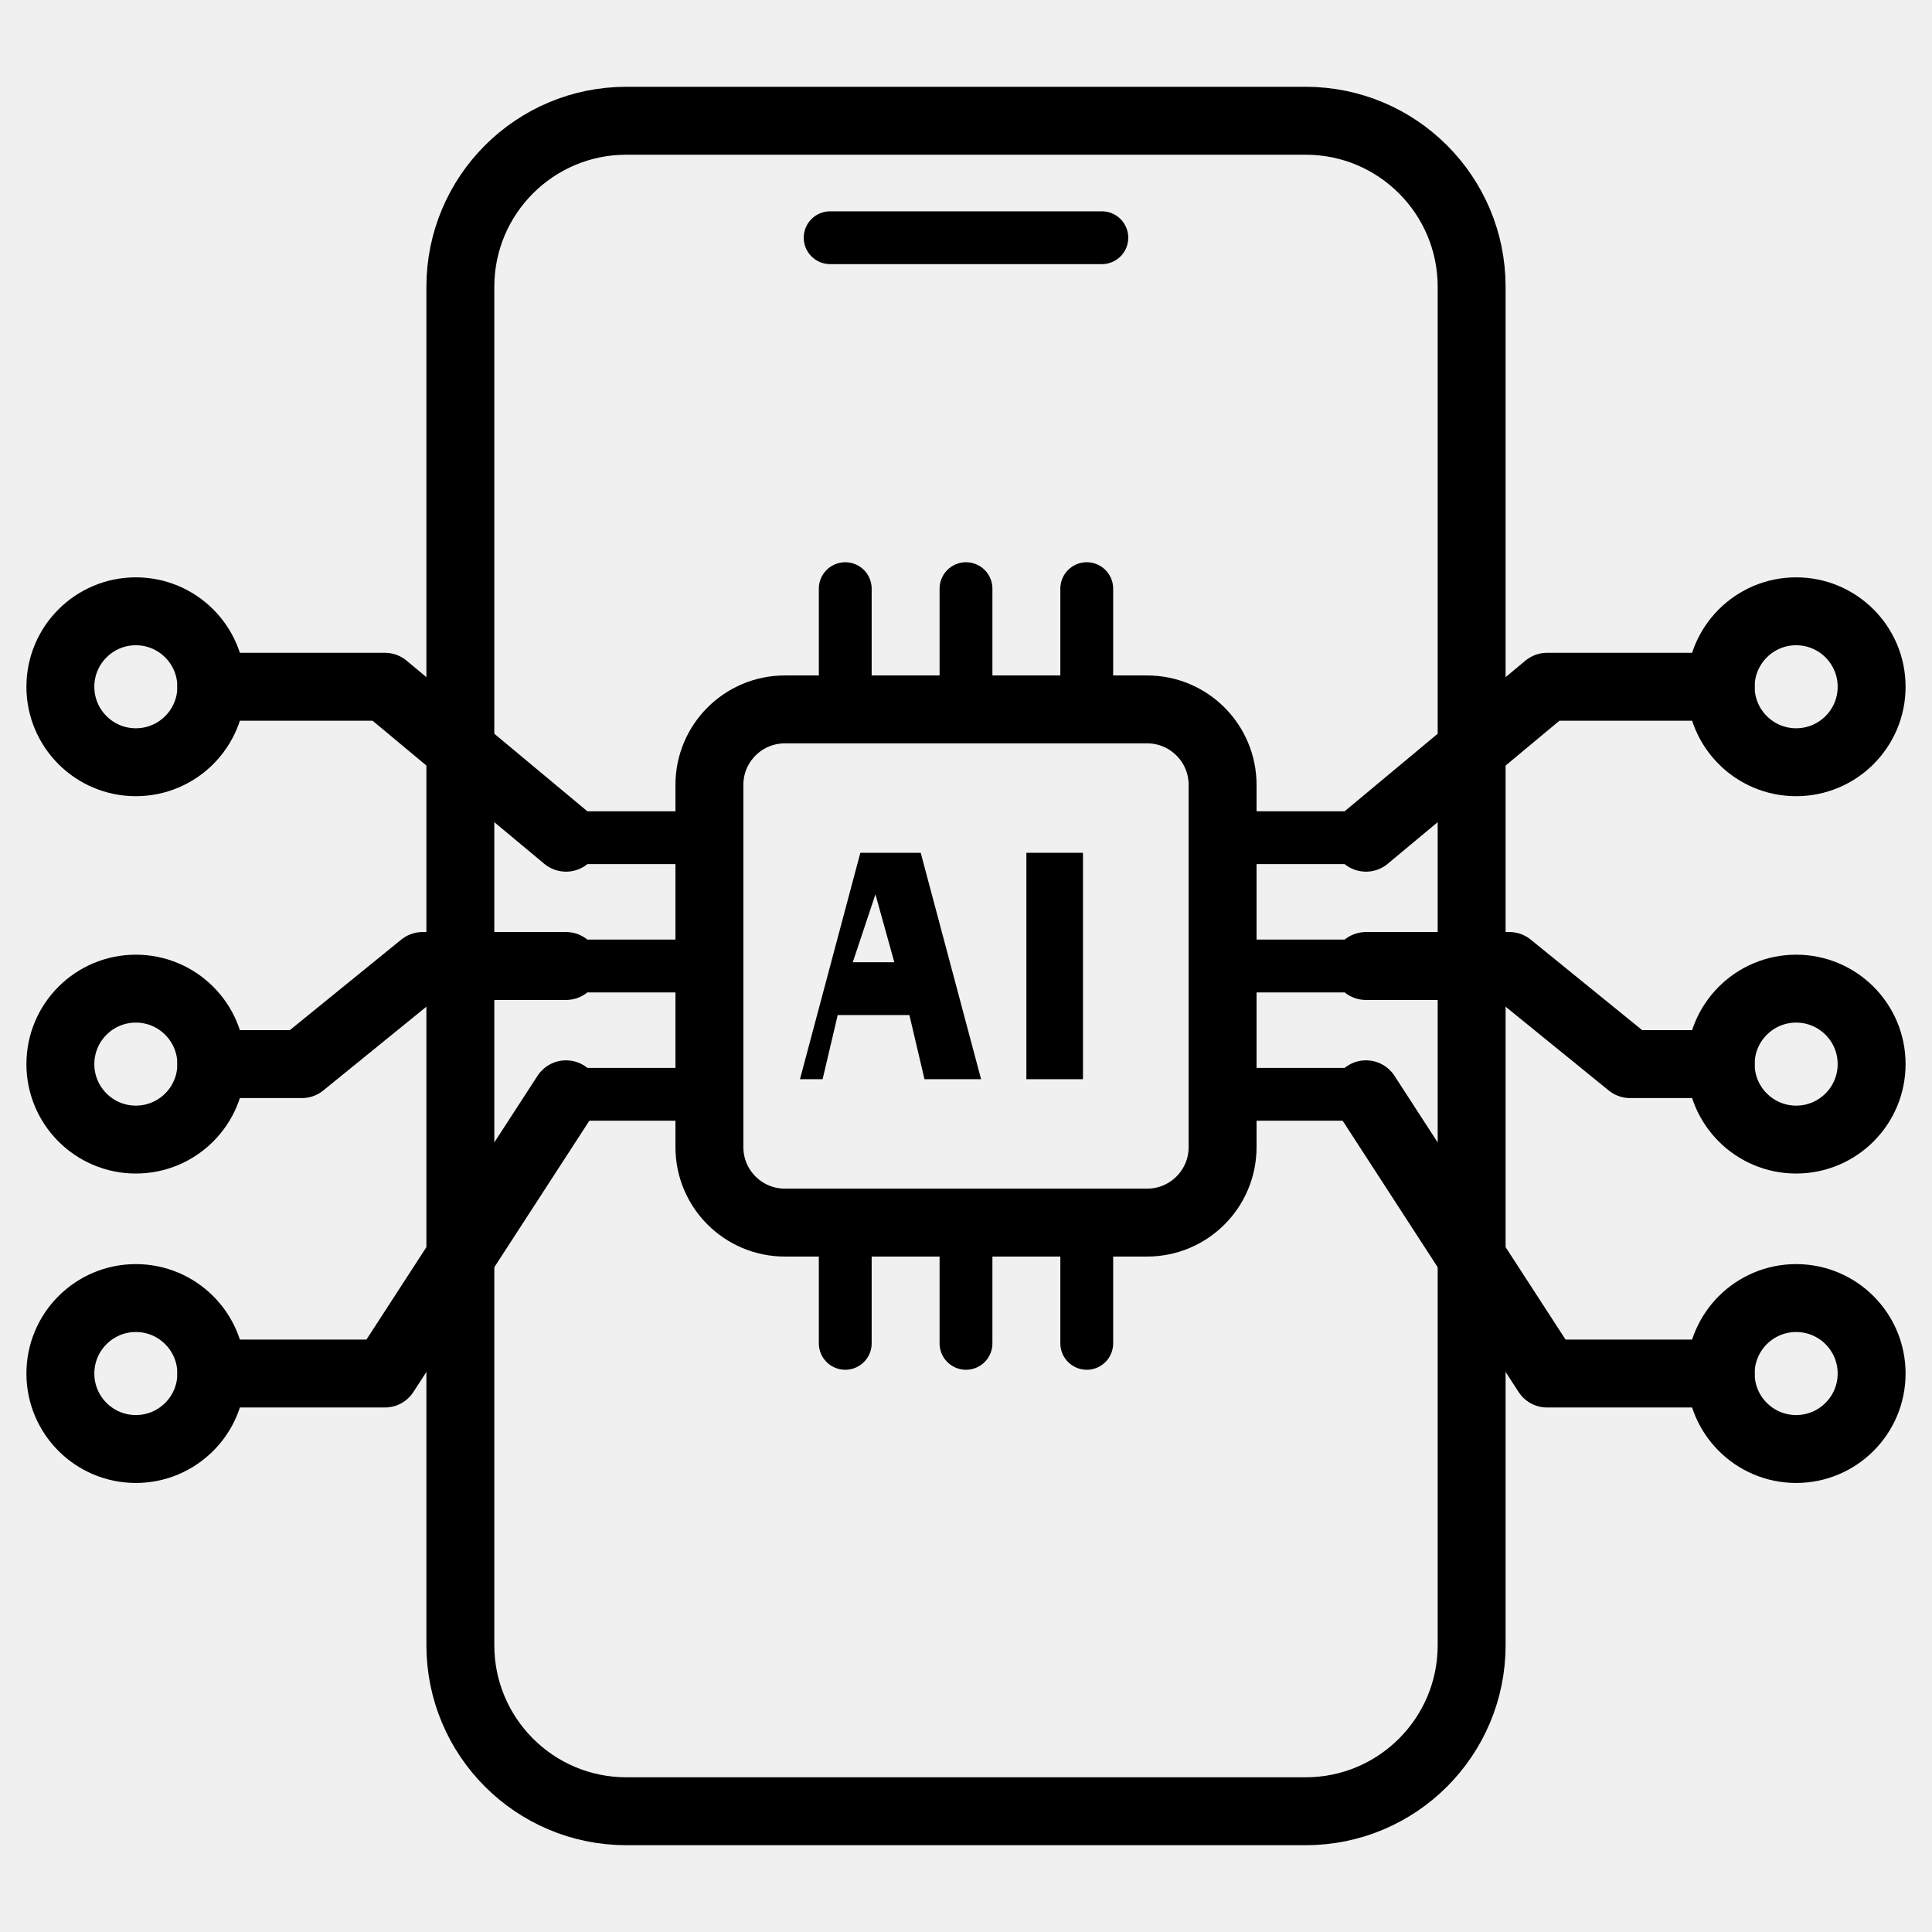
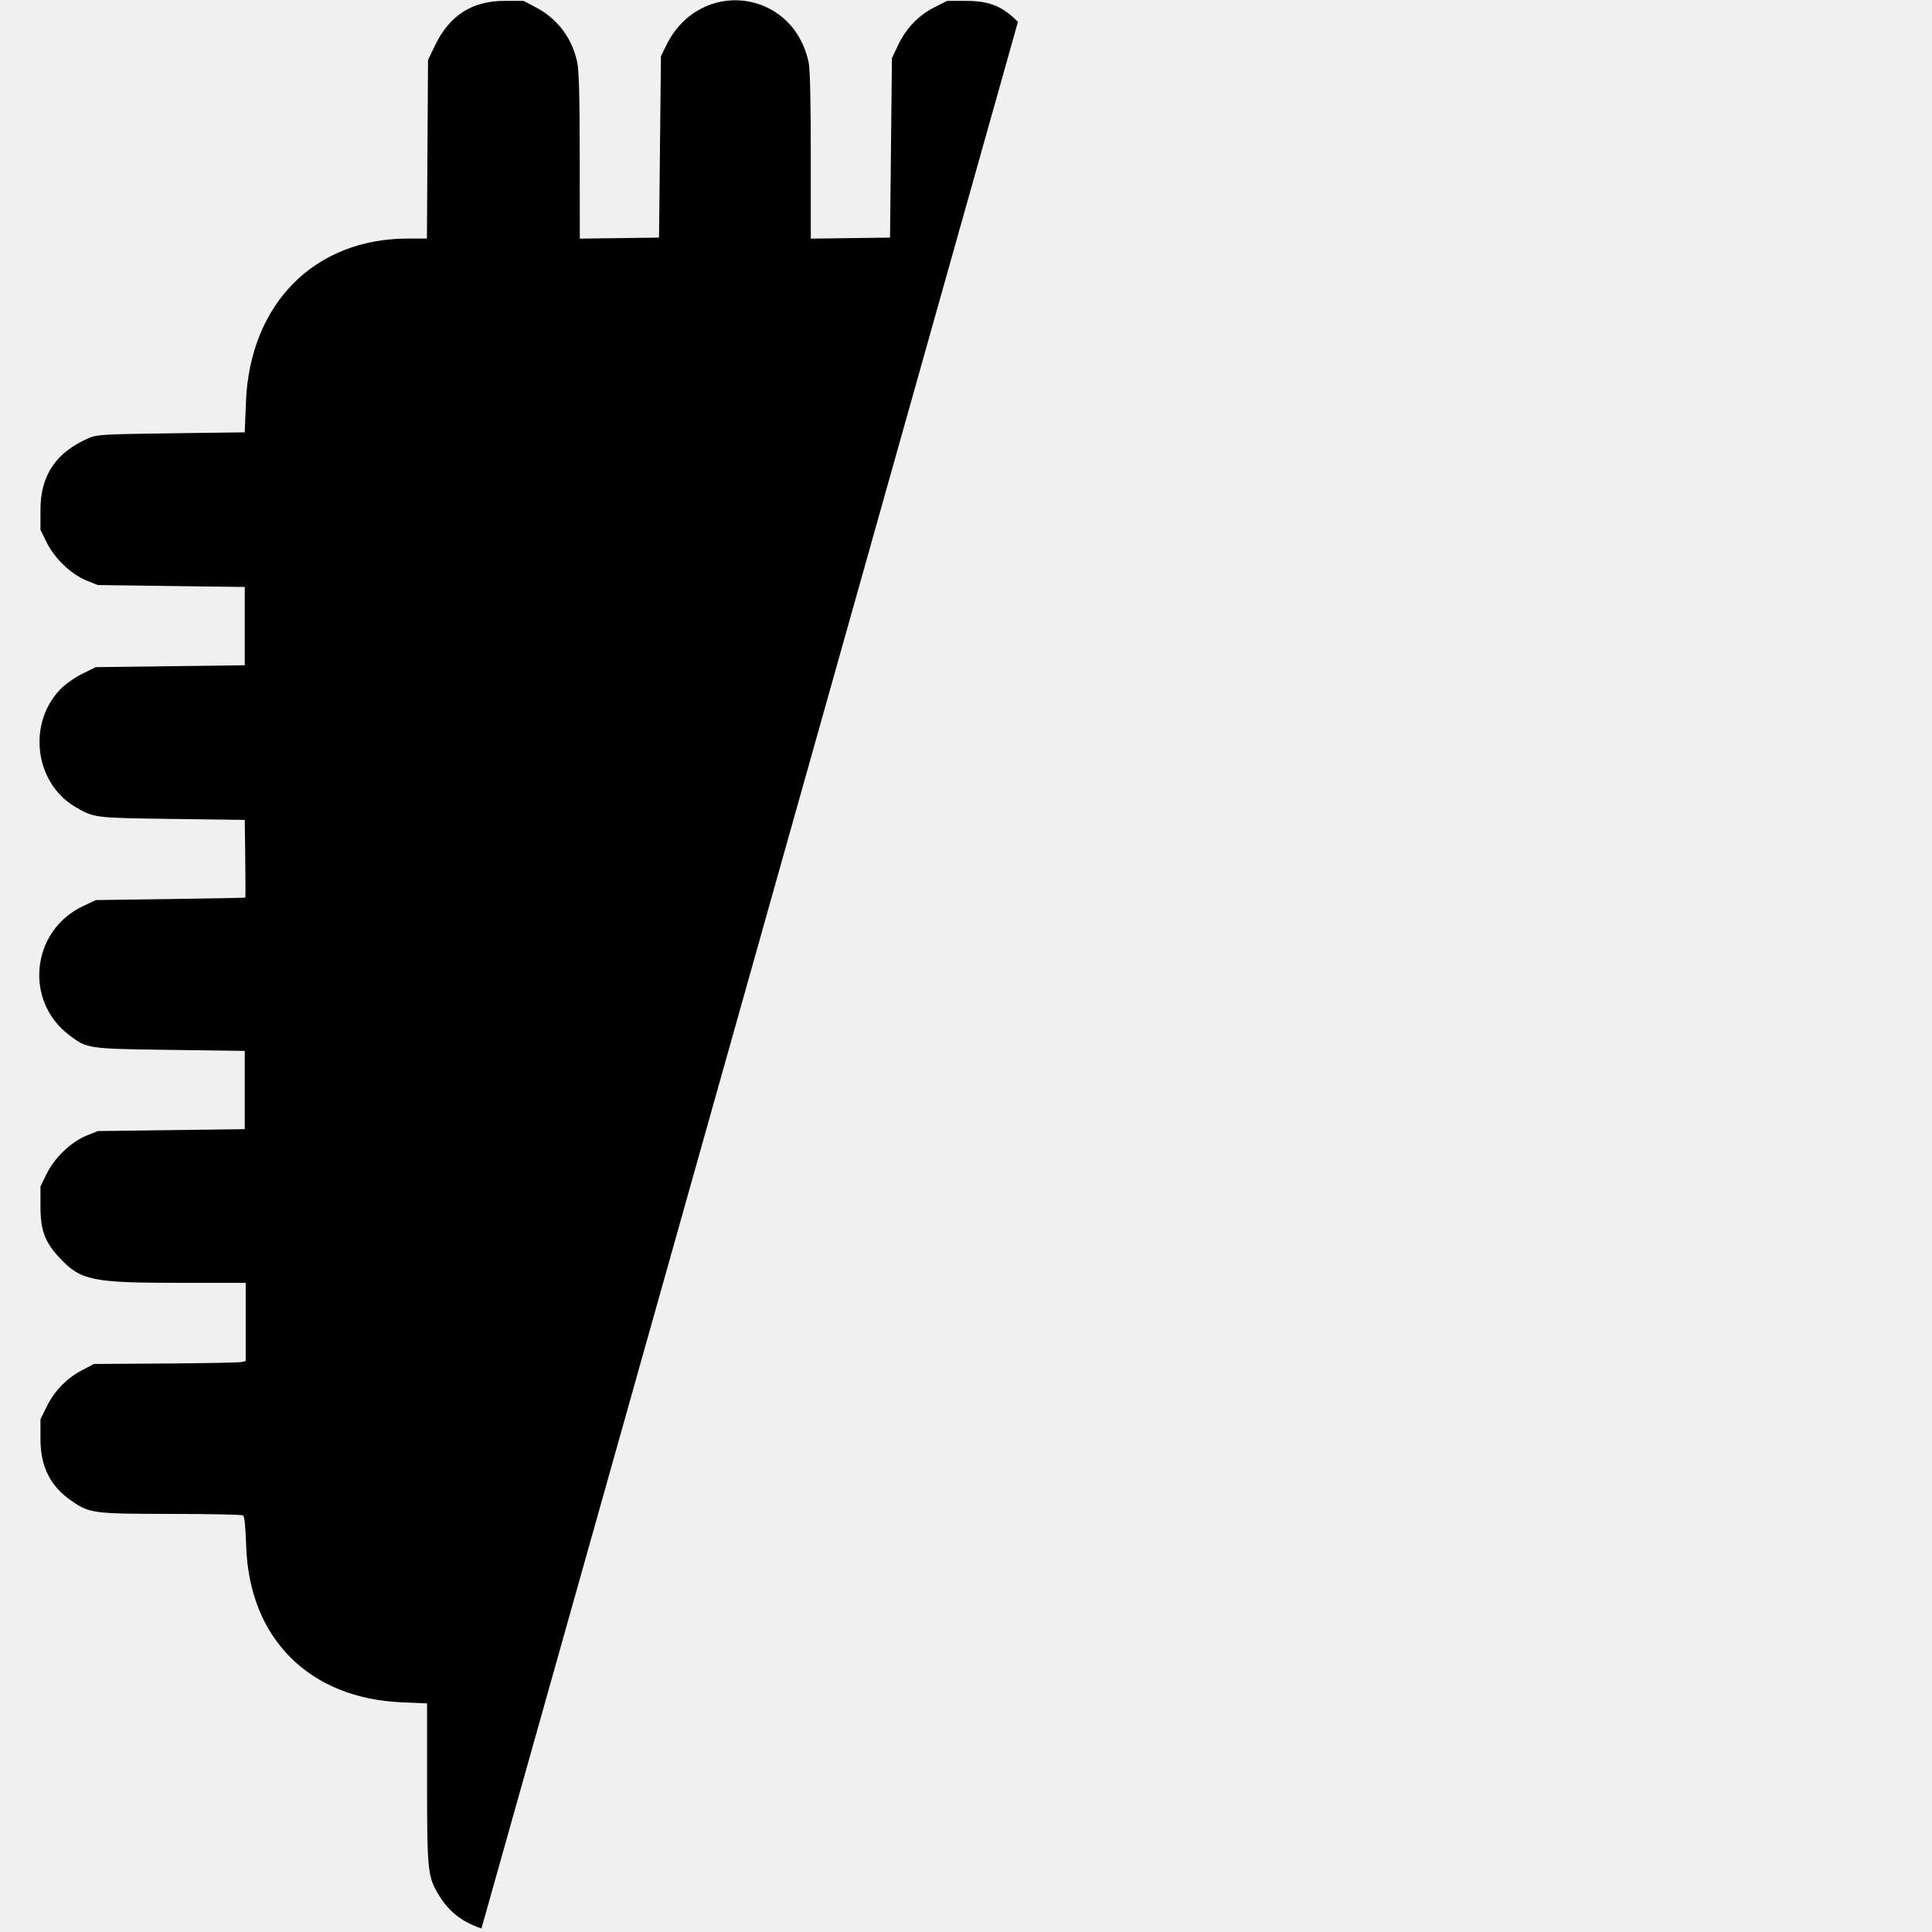
- <svg xmlns="http://www.w3.org/2000/svg" viewBox="0 0 512 512" width="512" height="512" fill="none" stroke="currentColor" stroke-width="18" stroke-linecap="round" stroke-linejoin="round">
-   <rect x="122" y="32" width="268" height="448" rx="44" ry="44" />
-   <rect x="213" y="56" width="86" height="14" rx="7" ry="7" fill="currentColor" stroke="none" />
-   <path d="M 150 222 L 102 182 L 56 182" />
-   <path d="M 150 256 L 112 256 L 80 282 L 56 282" />
-   <path d="M 150 290 L 102 364 L 56 364" />
-   <circle cx="36" cy="182" r="20" />
-   <circle cx="36" cy="282" r="20" />
-   <circle cx="36" cy="364" r="20" />
-   <path d="M 362 222 L 410 182 L 456 182" />
-   <path d="M 362 256 L 400 256 L 432 282 L 456 282" />
-   <path d="M 362 290 L 410 364 L 456 364" />
-   <circle cx="476" cy="182" r="20" />
-   <circle cx="476" cy="282" r="20" />
-   <circle cx="476" cy="364" r="20" />
-   <line x1="224" y1="188" x2="224" y2="156" stroke-width="14" />
-   <line x1="256" y1="188" x2="256" y2="156" stroke-width="14" />
-   <line x1="288" y1="188" x2="288" y2="156" stroke-width="14" />
-   <line x1="224" y1="324" x2="224" y2="356" stroke-width="14" />
-   <line x1="256" y1="324" x2="256" y2="356" stroke-width="14" />
-   <line x1="288" y1="324" x2="288" y2="356" stroke-width="14" />
-   <line x1="188" y1="222" x2="156" y2="222" stroke-width="14" />
-   <line x1="188" y1="256" x2="156" y2="256" stroke-width="14" />
-   <line x1="188" y1="290" x2="156" y2="290" stroke-width="14" />
-   <line x1="324" y1="222" x2="356" y2="222" stroke-width="14" />
-   <line x1="324" y1="256" x2="356" y2="256" stroke-width="14" />
-   <line x1="324" y1="290" x2="356" y2="290" stroke-width="14" />
-   <rect x="188" y="188" width="136" height="136" rx="20" ry="20" stroke-width="18" />
-   <path d="M 212 286 L 228 226 L 244 226 L 260 286 L 245 286 L 241 269 L 222 269 L 218 286 Z M 226 255 L 237 255 L 232 237 Z" fill="currentColor" stroke="none" />
-   <rect x="272" y="226" width="15" height="60" fill="currentColor" stroke="none" />
+ <svg xmlns="http://www.w3.org/2000/svg" width="500" height="500" viewBox="0 0 1500.87 1564.42" preserveAspectRatio="xMidYMid meet">
+   <defs>
+     <mask id="mask_1" mask-type="alpha">
+       <path d="M-30.7 -12.44 L1552.3 -12.44 L1552.3 1570.56 L-30.7 1570.56 L-30.7 -12.44 Z" fill-rule="evenodd" id="Pfad" style="fill:white;" />
+     </mask>
+   </defs>
+   <g id="Gruppe">
+     <g mask="url(#mask_1)">
+       <path d="M358.07 1561.6 C341.55 1555.89 331.13 1547.5 322.72 1533.14 C314.6 1519.27 314.04 1513.51 314.04 1443.69 L314.04 1379.31 L293.55 1378.44 C218.54 1375.27 170.05 1326.64 167.59 1252.11 C167.09 1236.81 166.17 1227.75 165.06 1227.04 C164.1 1226.44 137.71 1225.91 106.41 1225.87 C43.38 1225.78 40.91 1225.46 26.01 1215.2 C9.04 1203.52 0.99 1187.54 0.99 1165.51 L0.99 1149.24 L6.09 1138.89 C12.34 1126.19 22.32 1115.95 34.82 1109.42 L44.28 1104.47 L102.25 1104.09 C134.13 1103.87 161.78 1103.34 163.7 1102.9 L167.18 1102.1 L167.18 1070.44 L167.18 1038.77 L113.35 1038.77 C43.06 1038.77 33.56 1036.81 16.7 1018.79 C4.54 1005.78 0.99 996.33 0.99 976.91 L0.99 960.66 L6.04 950.39 C12.44 937.38 25.9 924.54 38.43 919.49 L47.37 915.88 L106.89 915.1 L166.4 914.33 L166.4 882.64 L166.4 850.95 L106.11 850.13 C38.91 849.22 38.86 849.21 24.21 838.13 C-12.49 810.38 -6.42 753.57 35.35 733.78 L45.82 728.82 L106.11 727.99 C139.27 727.53 166.59 727.01 166.82 726.83 C167.05 726.65 167.05 712.42 166.82 695.2 L166.4 663.89 L107.66 663.12 C44.4 662.28 44.39 662.28 29.26 653.41 C-3.74 634.08 -9.82 585.79 17.24 557.99 C21.12 554 28.97 548.49 34.98 545.53 L45.75 540.22 L106.08 539.45 L166.4 538.68 L166.4 506.99 L166.4 475.29 L106.89 474.52 L47.37 473.74 L38.43 470.14 C25.91 465.09 12.44 452.24 6.04 439.25 L0.99 428.99 L0.99 412.72 C0.99 384.78 13.71 366.03 40.41 354.61 C46.75 351.9 52.64 351.57 106.89 350.86 L166.4 350.08 L167.39 325.34 C170.57 245.98 222.94 193.17 298.45 193.17 L313.92 193.17 L314.36 120.9 L314.81 48.63 L320.35 37.02 C332 12.62 350.48 0.7 376.64 0.71 L392.1 0.71 L401.92 5.83 C419.49 15 431.33 30.59 435.58 50.17 C437.06 56.97 437.61 77.31 437.65 126.34 L437.71 193.23 L469.79 192.81 L501.86 192.39 L502.64 118.96 L503.41 45.53 L507.77 36.65 C534.73 -18.26 610.46 -9.08 623.04 50.63 C624.15 55.94 624.76 82.5 624.76 126.03 L624.76 193.23 L656.84 192.81 L688.92 192.39 L689.69 119.74 L690.46 47.08 L695.39 36.69 C701.88 22.98 711.91 12.49 724.77 5.96 L735.13 0.7 L750.67 0.73 C769.51 0.77 780.03 5.04 792.49 17.72 C810.63 36.18 811.82 126.03 L811.82 193.23 L843.89 192.81 L875.97 192.39 L876.74 119.74 C877.59 39.86 877.31 42.26 887.7 26.9 C917.49 -17.15 982.96 -4.84 996.56 47.36 C998.44 54.59 998.87 68.92 998.87 124.7 L998.87 193.17 L1031.33 193.17 L1063.8 193.17 L1063.8 124.7 C1063.8 48.95 1064.19 45.12 1073.52 29.52 C1098.54 -12.31 1158.89 -8.72 1180.32 35.87 C1186.36 48.45 1187.47 63.07 1187.47 130.47 L1187.47 192.76 L1207.18 193.59 C1282.57 196.78 1330.67 248.11 1333.9 328.82 L1334.78 350.85 L1389.88 350.85 C1458.72 350.85 1465.74 352.26 1483.04 369.56 C1516.25 402.77 1500.79 460.39 1455.5 472.19 C1448.29 474.06 1435.49 474.52 1390.43 474.52 L1334.33 474.52 L1334.33 506.99 L1334.33 539.45 L1390.43 539.45 C1461.88 539.45 1468.06 540.83 1485.85 560.79 C1511.24 589.28 1503.39 636.5 1470.27 560.79 C1455.39 662.62 1451.09 663.08 1390.34 663.1 L1334.27 663.12 L1334.68 695.2 L1335.1 727.28 L1362.16 727.65 C1377.03 727.86 1404.16 728.21 1422.45 728.43 L1455.68 728.82 L1465.95 733.84 C1512.36 756.55 1512.4 821.5 1466.01 844.35 L1455.76 849.4 L1395.43 850.17 L1335.1 850.95 L1334.68 883.02 L1334.27 915.1 L1390.34 915.12 C1459.44 915.14 1465.62 916.39 1483.04 933.81 C1510.66 961.43 1505.14 1008.47 1471.89 1028.91 C1457.6 1037.69 1448.84 1038.72 1388.02 1038.75 L1334.27 1038.77 L1334.68 1070.85 L1335.1 1102.93 L1395.39 1103.7 L1455.68 1104.47 L1464.96 1109.02 C1512 1132.08 1512.62 1197.05 1466.01 1220 L1455.76 1225.05 L1395.43 1225.83 L1335.1 1226.6 L1334.09 1249.79 C1330.73 1326.56 1282.93 1374.96 1206.79 1378.67 L1186.7 1379.64 L1185.92 1449.25 L1185.15 1518.85 L1180.16 1528.98 C1169.13 1551.38 1149.86 1563.61 1125.58 1563.61 L1110.79 1563.61 L1098.99 1557.78 C1081.73 1549.25 1070.91 1535.99 1065.9 1517.23 C1064.33 1511.37 1063.83 1493.73 1063.82 1444.19 L1063.8 1378.87 L1031.33 1378.87 L998.87 1378.87 L998.87 1442.95 C998.87 1522.14 997.89 1527.71 980.71 1546.07 C951.72 1577.07 897.28 1566.19 881.13 1526.17 L877.52 1517.23 L876.74 1448.44 L875.97 1379.64 L843.89 1379.23 L811.82 1378.81 L811.82 1442.01 C811.82 1477.81 811.14 1508.82 810.26 1513.54 C798.39 1577.15 710.56 1581.7 692.18 1519.65 C690.06 1512.51 689.69 1501.39 689.69 1445.06 L689.69 1378.87 L657.23 1378.87 L624.76 1378.87 L624.76 1442.95 C624.76 1484.51 624.15 1509.91 623.02 1515.22 C619.06 1533.9 606.75 1549.77 589.57 1558.36 L579.16 1563.56 L563.7 1563.59 C540.74 1563.62 524.58 1554.75 512.07 1535.26 C503.16 1521.37 502.64 1516.32 502.64 1444.25 L502.64 1378.87 L470.27 1378.87 L437.91 1378.87 L437.36 1446.5 C436.75 1521.93 436.81 1521.39 425.61 1538.06 C411.15 1559.58 381.81 1569.81 358.07 1561.6 Z M390.77 1529.32 C394.05 1527.62 398.83 1523.28 401.38 1519.67 L406.02 1513.1 L406.47 1445.99 L406.91 1378.87 L375.93 1378.87 L344.95 1378.87 L344.96 1442.64 C344.97 1513.21 345.19 1515.15 354.27 1524.23 C363.93 1533.88 378.1 1535.86 390.77 1529.32 Z M580.62 1527.72 C584.13 1525.29 588.42 1520.35 590.37 1516.5 L593.84 1509.62 L593.84 1444.21 L593.84 1378.81 L563.31 1379.23 L532.78 1379.64 L532.78 1443.8 C532.78 1513.47 532.81 1513.74 540.13 1522.08 C550.89 1534.33 567.73 1536.68 580.62 1527.72 Z M767.31 1527.92 C770.82 1525.44 775.32 1520.35 777.3 1516.6 L780.9 1509.79 L780.9 1444.3 L780.9 1378.81 L750.37 1379.23 L719.83 1379.64 L720.2 1445.76 C720.59 1517.43 720.42 1516.01 729.36 1524.49 C740.09 1534.67 755.72 1536.08 767.31 1527.92 Z M949.04 1531.07 C956.33 1528.02 961.29 1523.38 965.01 1516.13 L967.95 1510.4 L967.95 1444.63 L967.95 1378.87 L937.03 1378.87 L906.12 1378.87 L906.12 1441.87 C906.13 1481.06 906.75 1507.07 907.75 1510.7 C912.47 1527.69 932.95 1537.79 949.04 1531.07 Z M1136.12 1531.06 C1142.8 1528.27 1149.72 1522.09 1152.82 1516.15 C1154.6 1512.74 1155 1499.7 1155 1445.42 L1155 1378.87 L1124.86 1378.87 L1094.71 1378.87 L1094.71 1444.47 C1094.71 1487.06 1095.29 1511.6 1096.36 1514.42 C1101.92 1529.13 1121.31 1537.25 1136.12 1531.06 Z M1226.89 1324.19 C1251.75 1317.49 1270.27 1300.27 1278.92 1275.81 L1282.11 1266.79 L1281.86 787.09 L1281.61 307.39 L1278.58 297.58 C1271.03 273.12 1249.03 252.59 1224.88 247.47 C1210.43 244.4 289.02 245.05 275.45 248.14 C251.65 253.55 231.83 271.55 222.36 296.36 L218.96 305.25 L218.56 782.11 C218.3 1098.16 218.69 1261.86 219.72 1267.53 C224.46 1293.48 246.15 1316.81 272.3 1324.1 C282.97 1327.07 1215.86 1327.16 1226.89 1324.19 Z M596.94 1246.98 C578.44 1242.78 566.02 1232.79 558.02 1215.68 C549.41 1197.29 548.83 1189.65 549.35 1100.4 L549.82 1019.45 L553.25 1009.34 C562.29 982.62 581.23 968.73 611.55 966.59 C660.86 963.11 686.09 989.25 687.08 1044.84 L687.37 1061.19 L661.71 1061.61 L636.06 1062.04 L635.03 1044.12 C633.65 1019.8 631.3 1015.59 619.12 1015.59 C602.33 1015.59 602.35 1015.52 602.35 1103.7 C602.35 1195.79 602.75 1198 619.42 1198 C632.93 1198 636.15 1188.75 635.29 1152.4 L634.81 1132.3 L627.43 1131.83 L620.04 1131.36 L620.47 1108.64 L620.9 1085.92 L654.13 1085.92 L687.37 1085.92 L687.37 1165.54 L687.37 1245.15 L676.84 1245.61 L666.31 1246.07 L661.47 1235.18 C655.81 1222.43 656.04 1222.53 650.2 1230.3 C639.22 1244.9 617.59 1251.68 596.94 1246.98 Z M380.05 1244.77 C379.7 1244.13 381.7 1223.78 384.5 1199.55 C387.29 1175.32 392.09 1132.19 395.16 1103.7 C406.9 994.87 408.29 982.16 409.17 975.78 L410.07 969.21 L456.04 969.21 L502.01 969.21 L503.88 988.15 C506.2 1011.67 516.16 1103.53 525.04 1183.29 C528.73 1216.43 531.42 1244.08 531.01 1244.74 C530.61 1245.39 519.17 1245.92 505.6 1245.92 L480.92 1245.92 L479.62 1242.45 C478.91 1240.53 477.85 1233.05 477.27 1225.83 C476.69 1218.6 475.81 1209.38 475.31 1205.34 L474.41 1198 L456.13 1198 L437.85 1198 L437.06 1203.03 C436.62 1205.79 435.56 1215.92 434.7 1225.54 C433.84 1235.16 432.73 1243.68 432.24 1244.48 C431.18 1246.19 380.99 1246.47 380.05 1244.77 Z M469.1 1152.01 C469.81 1150.75 456.89 1019.65 455.76 1016.64 C454.38 1012.96 453.39 1019.96 450.06 1057.32 C448.2 1078.16 445.49 1107.92 444.05 1123.47 C442.61 1139.02 441.75 1152.06 442.15 1152.46 C443.35 1153.66 468.4 1153.25 469.1 1152.01 Z M713.93 1244.91 C713.35 1244.34 712.88 1182.07 712.88 1106.54 L712.88 969.21 L768.53 969.21 L824.18 969.21 L824.18 993.78 C824.18 1023.1 827.56 1020.22 793.14 1020.22 L766.98 1020.22 L766.98 1048.01 L766.98 1075.8 L793.65 1076.23 L820.32 1076.65 L820.32 1101.38 L820.32 1126.12 L793.65 1126.54 L766.98 1126.96 L766.98 1160.13 L766.98 1193.3 L796.74 1193.72 L826.5 1194.14 L826.5 1219.64 L826.5 1245.15 L770.74 1245.56 C740.07 1245.78 714.5 1245.49 713.93 1244.91 Z M848.44 1244.93 C847.85 1244.34 847.37 1182.05 847.37 1106.5 L847.37 969.14 L875.39 969.56 L903.41 969.98 L917.51 1033.36 L931.62 1096.75 L932.03 1032.98 L932.43 969.21 L958.7 969.21 L984.97 969.21 L984.58 1107.18 L984.18 1245.15 L958.68 1245.15 L933.17 1245.15 L931.25 1237.42 C930.2 1233.17 925.81 1214.39 921.5 1195.68 C909.27 1142.69 902.85 1115.57 901.73 1112.2 C901.17 1110.5 900.36 1139.72 899.93 1177.13 L899.16 1245.15 L874.33 1245.58 C860.68 1245.81 849.03 1245.52 848.44 1244.93 Z M1037.36 1244.8 C1037.27 1244.14 1036.93 1193.52 1036.6 1132.3 C1036.27 1071.08 1035.99 1020.5 1035.99 1019.89 C1035.98 1019.28 1028.54 1018.58 1019.47 1018.34 L1002.97 1017.9 L1002.85 993.94 L1002.73 969.98 L1064.18 969.58 L1125.63 969.17 L1125.63 993.87 L1125.63 1018.58 L1108.24 1019.01 L1090.85 1019.45 L1090.08 1132.3 L1089.3 1245.15 L1063.41 1245.58 C1049.17 1245.81 1037.44 1245.46 1037.36 1244.8 Z M663.41 910.55 C640.86 903.56 625.59 886.2 621.49 862.87 C620.19 855.53 619.17 853.27 617.17 853.27 C606.27 853.27 590.11 838.26 585.25 823.63 C575.91 795.49 588.79 767.43 614.57 759.74 C620.16 758.07 620.77 757.32 622.71 749.74 C626.48 735.01 633.93 721.7 643.95 711.8 C662.38 693.61 675.92 689.47 717.13 689.43 L743.8 689.4 L743.8 677.71 C743.8 661.08 740.38 656.78 731.13 661.73 C726 664.48 719.31 657.02 721.57 651.05 C723.73 645.33 721.82 640.57 716.87 639.33 C710.58 637.75 711.03 627.06 717.52 623.7 C722.35 621.2 723.97 614.54 720.56 611.13 C719.47 610.04 720 608.24 722.22 605.41 C725.5 601.25 730.44 599.97 732.2 602.83 C734.26 606.17 739.33 604.26 742.45 598.97 C745.08 594.52 746.56 593.56 750.75 593.56 C754.95 593.56 756.43 594.52 759.05 598.97 C762.36 604.58 765.07 605.51 770.19 602.77 C776.08 599.62 780.97 605.34 779.87 614.09 L778.94 621.49 L783.78 623.32 C790.48 625.85 791.17 637.69 784.72 639.31 C779.17 640.7 777.08 645.28 779.43 650.93 C782.25 657.75 777.9 662.12 769.66 660.73 C760.08 659.11 757.71 662.4 757.71 677.27 L757.71 689.4 L783.71 689.4 C798 689.4 813.83 690.15 818.87 691.07 C846.04 696.02 868.72 717.21 877.71 746.04 L881.65 758.67 L886.65 759.61 C926.89 767.16 930.45 835.28 891.43 850.93 L882.15 854.65 L880.96 862.78 C877.74 884.71 861.99 903.56 841.74 909.7 C833.48 912.21 671.25 912.98 663.41 910.55 Z M832.68 887.12 C840.82 885.07 851.61 876.25 854.53 869.26 C856.18 865.29 856.65 852.4 856.65 810.09 L856.65 755.99 L853.37 747.04 C850.93 740.4 847.63 735.67 840.54 728.66 C825.32 713.62 827.3 713.93 748.23 714.46 L681.19 714.91 L673.27 719.09 C664.11 723.92 654.43 734.26 649.3 744.72 L645.71 752.01 L644.68 803.8 C643.32 872.65 644.95 878.5 667.87 886.69 C675.26 889.33 822.37 889.71 832.68 887.12 Z M696.65 816.58 C687.92 814.39 680.41 804.23 680.41 794.6 C680.41 772.53 711.94 766.06 720.89 786.29 C728.42 803.33 714.29 821 696.65 816.58 Z M791.75 815 C770.97 804.56 777.37 774.43 800.38 774.43 C808.43 774.43 809.54 774.88 815.09 780.43 C831.99 797.33 812.89 825.62 791.75 815 Z M620.12 805.34 C620.12 780.21 619.88 779.65 612.12 786.59 C603.88 793.95 603.68 814.17 611.76 823.78 C619.31 832.75 620.12 830.96 620.12 805.34 Z M887.38 826.01 C897.8 818.72 898.23 795.32 888.13 785.96 C881.67 779.97 881.38 780.8 881.38 805.34 C881.38 829.55 881.54 830.1 887.38 826.01 Z M760.64 641.63 C768.39 634.38 766.92 623.83 757.48 618.94 C742.8 611.35 729.37 628.64 740.07 641.36 C745.57 647.89 753.82 648 760.64 641.63 Z M575.29 565.61 C546.69 560.55 527.26 539.29 522.75 508.13 C521.44 499.12 521.07 472.33 521.49 416.55 L522.07 337.71 L525.4 328.85 C531.99 311.3 540.53 302.08 557.58 294.1 L566.79 289.79 L589.21 289.79 C628.67 289.8 646.79 302.92 654.91 337.37 C657.57 348.64 658.32 497.71 655.78 511.08 C648.11 551.55 616.58 572.91 575.29 565.61 Z M599.1 511.12 L602.35 506.76 L602.77 426.65 L603.2 346.54 L599.16 341.74 C589.81 330.63 577.83 336.96 575.11 354.45 C572.76 369.53 574.02 501.71 576.57 507.63 C580.78 517.44 592.99 519.33 599.1 511.12 Z M738.07 565.8 C719.32 562.86 700.1 549.4 692.35 533.79 C684.34 517.67 684.28 516.84 684.28 427.37 L684.29 343.89 L688.51 331.53 C698.48 302.34 718.48 289.01 752.3 289.01 C801.62 289.01 820.34 312.36 819.24 372.49 L818.77 398 L795.58 398.44 C782.83 398.69 770.88 398.51 769.02 398.05 L765.64 397.22 L765.15 371.06 L764.67 344.91 L760.92 340.92 C756.95 336.7 749.24 335.57 743.91 338.42 C737.13 342.05 736.84 345.79 736.84 428.42 L736.84 506.76 L740.04 511.04 C745.76 518.71 755.72 518.74 761.43 511.09 C764.41 507.12 764.71 504.35 765.17 476.73 L765.67 446.7 L792.39 446.7 L819.11 446.7 L820.09 454.81 C823.13 480.16 820.01 517.83 813.66 532.17 C802.75 556.83 770.97 570.97 738.07 565.8 Z M388.24 427.39 L388.24 290.56 L415.29 290.56 L442.35 290.56 L442.35 403.38 L442.35 516.19 L472.1 516.61 L501.86 517.03 L501.86 540.22 L501.86 563.41 L445.05 563.82 L388.24 564.22 L388.24 427.39 Z M836.07 563.02 C835.71 562.39 837.35 544.13 839.72 522.44 C843.63 486.65 848.1 444.62 859.08 340.03 C861.18 320.05 863.31 300.74 863.81 297.13 L864.73 290.56 L909.98 290.56 L955.23 290.56 L956.16 297.13 C956.67 300.74 958.87 320.74 961.04 341.57 C965.78 386.94 975.62 476.24 981.04 522.99 C983.19 541.58 984.96 558.45 984.96 560.48 L984.96 564.18 L959.4 564.18 C940.37 564.18 933.66 563.69 933.13 562.25 C932.74 561.19 931.55 550.93 930.48 539.45 L928.53 518.58 L910.55 518.15 L892.57 517.71 L891.65 525.87 C891.14 530.36 890.32 539.26 889.83 545.63 C889.34 552.01 888.61 558.79 888.22 560.71 L887.51 564.18 L862.12 564.18 C848.16 564.18 836.43 563.66 836.07 563.02 Z M923.12 468.47 C923.12 465.99 920.74 441.12 917.83 413.2 C914.92 385.29 912.06 357.05 911.47 350.46 C910.14 335.71 908.29 335.07 907.01 348.92 C903.94 382.26 896.84 466.35 896.84 469.39 L896.84 472.98 L909.98 472.98 L923.12 472.98 L923.12 468.47 Z M1006.08 563.15 C1005.52 562.59 1005.05 501.02 1005.05 426.34 L1005.05 290.56 L1032.11 290.56 L1059.16 290.56 L1059.16 403.41 L1059.16 516.26 L1087.67 516.26 C1108.78 516.26 1116.49 516.76 1117.41 518.19 C1118.96 520.62 1120.11 555.16 1118.81 560.34 L1117.84 564.18 L1062.48 564.18 C1032.03 564.18 1006.65 563.72 1006.08 563.15 Z M166.82 1164.87 L167.24 1134.51 L108.6 1134.95 L49.95 1135.39 L43.39 1140.03 C26.07 1152.27 25.64 1175.71 42.48 1189.34 L48.42 1194.14 L90.41 1194.91 C113.5 1195.34 140.05 1195.58 149.4 1195.45 L166.4 1195.22 L166.82 1164.87 Z M1456.65 1190.45 C1475.88 1177.27 1474.48 1149.84 1453.99 1138.12 L1447.95 1134.67 L1391.14 1134.65 L1334.33 1134.62 L1334.33 1164.82 L1334.33 1195.02 L1392.8 1194.58 L1451.28 1194.14 L1456.65 1190.45 Z M166.4 976.94 L166.4 946.79 L112.54 946.39 C51.46 945.93 49.06 946.24 39.46 955.84 C25.82 969.48 27.09 989.51 42.33 1001.46 C49.75 1007.28 55.21 1007.75 111.52 1007.41 L166.4 1007.08 L166.4 976.94 Z M1447.36 1006.29 C1471.52 999.58 1478.51 969.17 1459.57 953.23 C1451.64 946.56 1446.5 946.04 1388.82 946.03 L1334.33 946.02 L1334.33 976.94 L1334.33 1007.86 L1388.05 1007.85 C1419.27 1007.84 1444.11 1007.19 1447.36 1006.29 Z M166.82 788.73 L167.24 758.97 L110.73 758.97 C63.23 758.97 53.31 759.35 48.5 761.36 C28.9 769.55 23.38 794.26 37.75 809.51 C47.02 819.35 46.18 819.24 109.2 818.85 L166.4 818.48 L166.82 788.73 Z M1457.7 814.23 C1475.32 802.56 1475.54 776.69 1458.12 764.38 L1451.56 759.74 L1392.94 759.3 L1334.33 758.86 L1334.33 789.11 L1334.33 819.36 L1392.8 818.92 L1451.28 818.48 L1457.7 814.23 Z M166.4 601.28 L166.4 571.14 L110.81 570.73 L55.21 570.33 L47.36 574.17 C22.19 586.48 24.47 620.53 51.11 630.1 C55.3 631.6 70 632.01 111.52 631.76 L166.4 631.43 L166.4 601.28 Z M1447.36 630.63 C1475.82 622.73 1479.2 585.62 1452.59 573.3 C1446.94 570.68 1441.61 570.43 1390.37 570.4 L1334.33 570.37 L1334.33 601.28 L1334.33 632.2 L1388.05 632.19 C1419.27 632.19 1444.11 631.53 1447.36 630.63 Z M166.4 412.69 L166.4 382.54 L110.75 382.54 C48.82 382.54 49.08 382.51 39.74 391.11 C23.75 405.85 27.26 429.81 46.83 439.57 L55.01 443.64 L110.71 443.24 L166.4 442.83 L166.4 412.69 Z M1449.27 441.93 C1471.21 435.84 1478.16 405.88 1461.19 390.54 C1451.81 382.06 1448.54 381.68 1388.97 382.13 L1335.1 382.54 L1334.68 413.07 L1334.26 443.6 L1388.79 443.59 C1422.73 443.59 1445.56 442.96 1449.27 441.93 Z M406.42 126.15 C406.86 54.19 406.58 51.25 398.62 42.18 C385.76 27.53 365.99 27.52 353.14 42.16 C345.25 51.14 344.97 54.05 344.96 126.34 L344.95 193.23 L375.49 192.81 L406.02 192.39 L406.42 126.15 Z M593.84 124.33 C593.84 48.51 593.97 49.63 584.18 39.83 C569.97 25.63 545.7 30.05 536.01 48.63 L532.78 54.81 L532.29 120.37 C532.02 156.43 532.2 187.56 532.7 189.55 L533.61 193.17 L563.73 193.17 L593.84 193.17 L593.84 124.33 Z M780.57 122.44 L780.12 51.72 L776.46 45.82 C761.56 21.86 725.95 28.97 720.64 56.97 C718.9 66.11 718.4 190.45 720.09 192.14 C720.66 192.7 734.6 193.17 751.07 193.17 L781.02 193.17 L780.57 122.44 Z M967.61 122.21 L967.18 51.25 L962.34 44.58 C947.21 23.69 915.68 28.58 908.44 52.94 C906.01 61.14 904.81 189.8 907.15 192.14 C907.71 192.7 921.65 193.17 938.11 193.17 L968.04 193.17 L967.61 122.21 Z M1155 123.54 L1155 53.91 L1151.98 47.99 C1141.41 27.27 1113.67 25.48 1100.13 44.64 L1095.49 51.21 L1095.06 122.19 L1094.62 193.17 L1124.81 193.17 L1155 193.17 L1155 123.54 Z" fill-rule="evenodd" id="Pfad 1" style="fill:#000000;" />
+     </g>
+   </g>
</svg>
